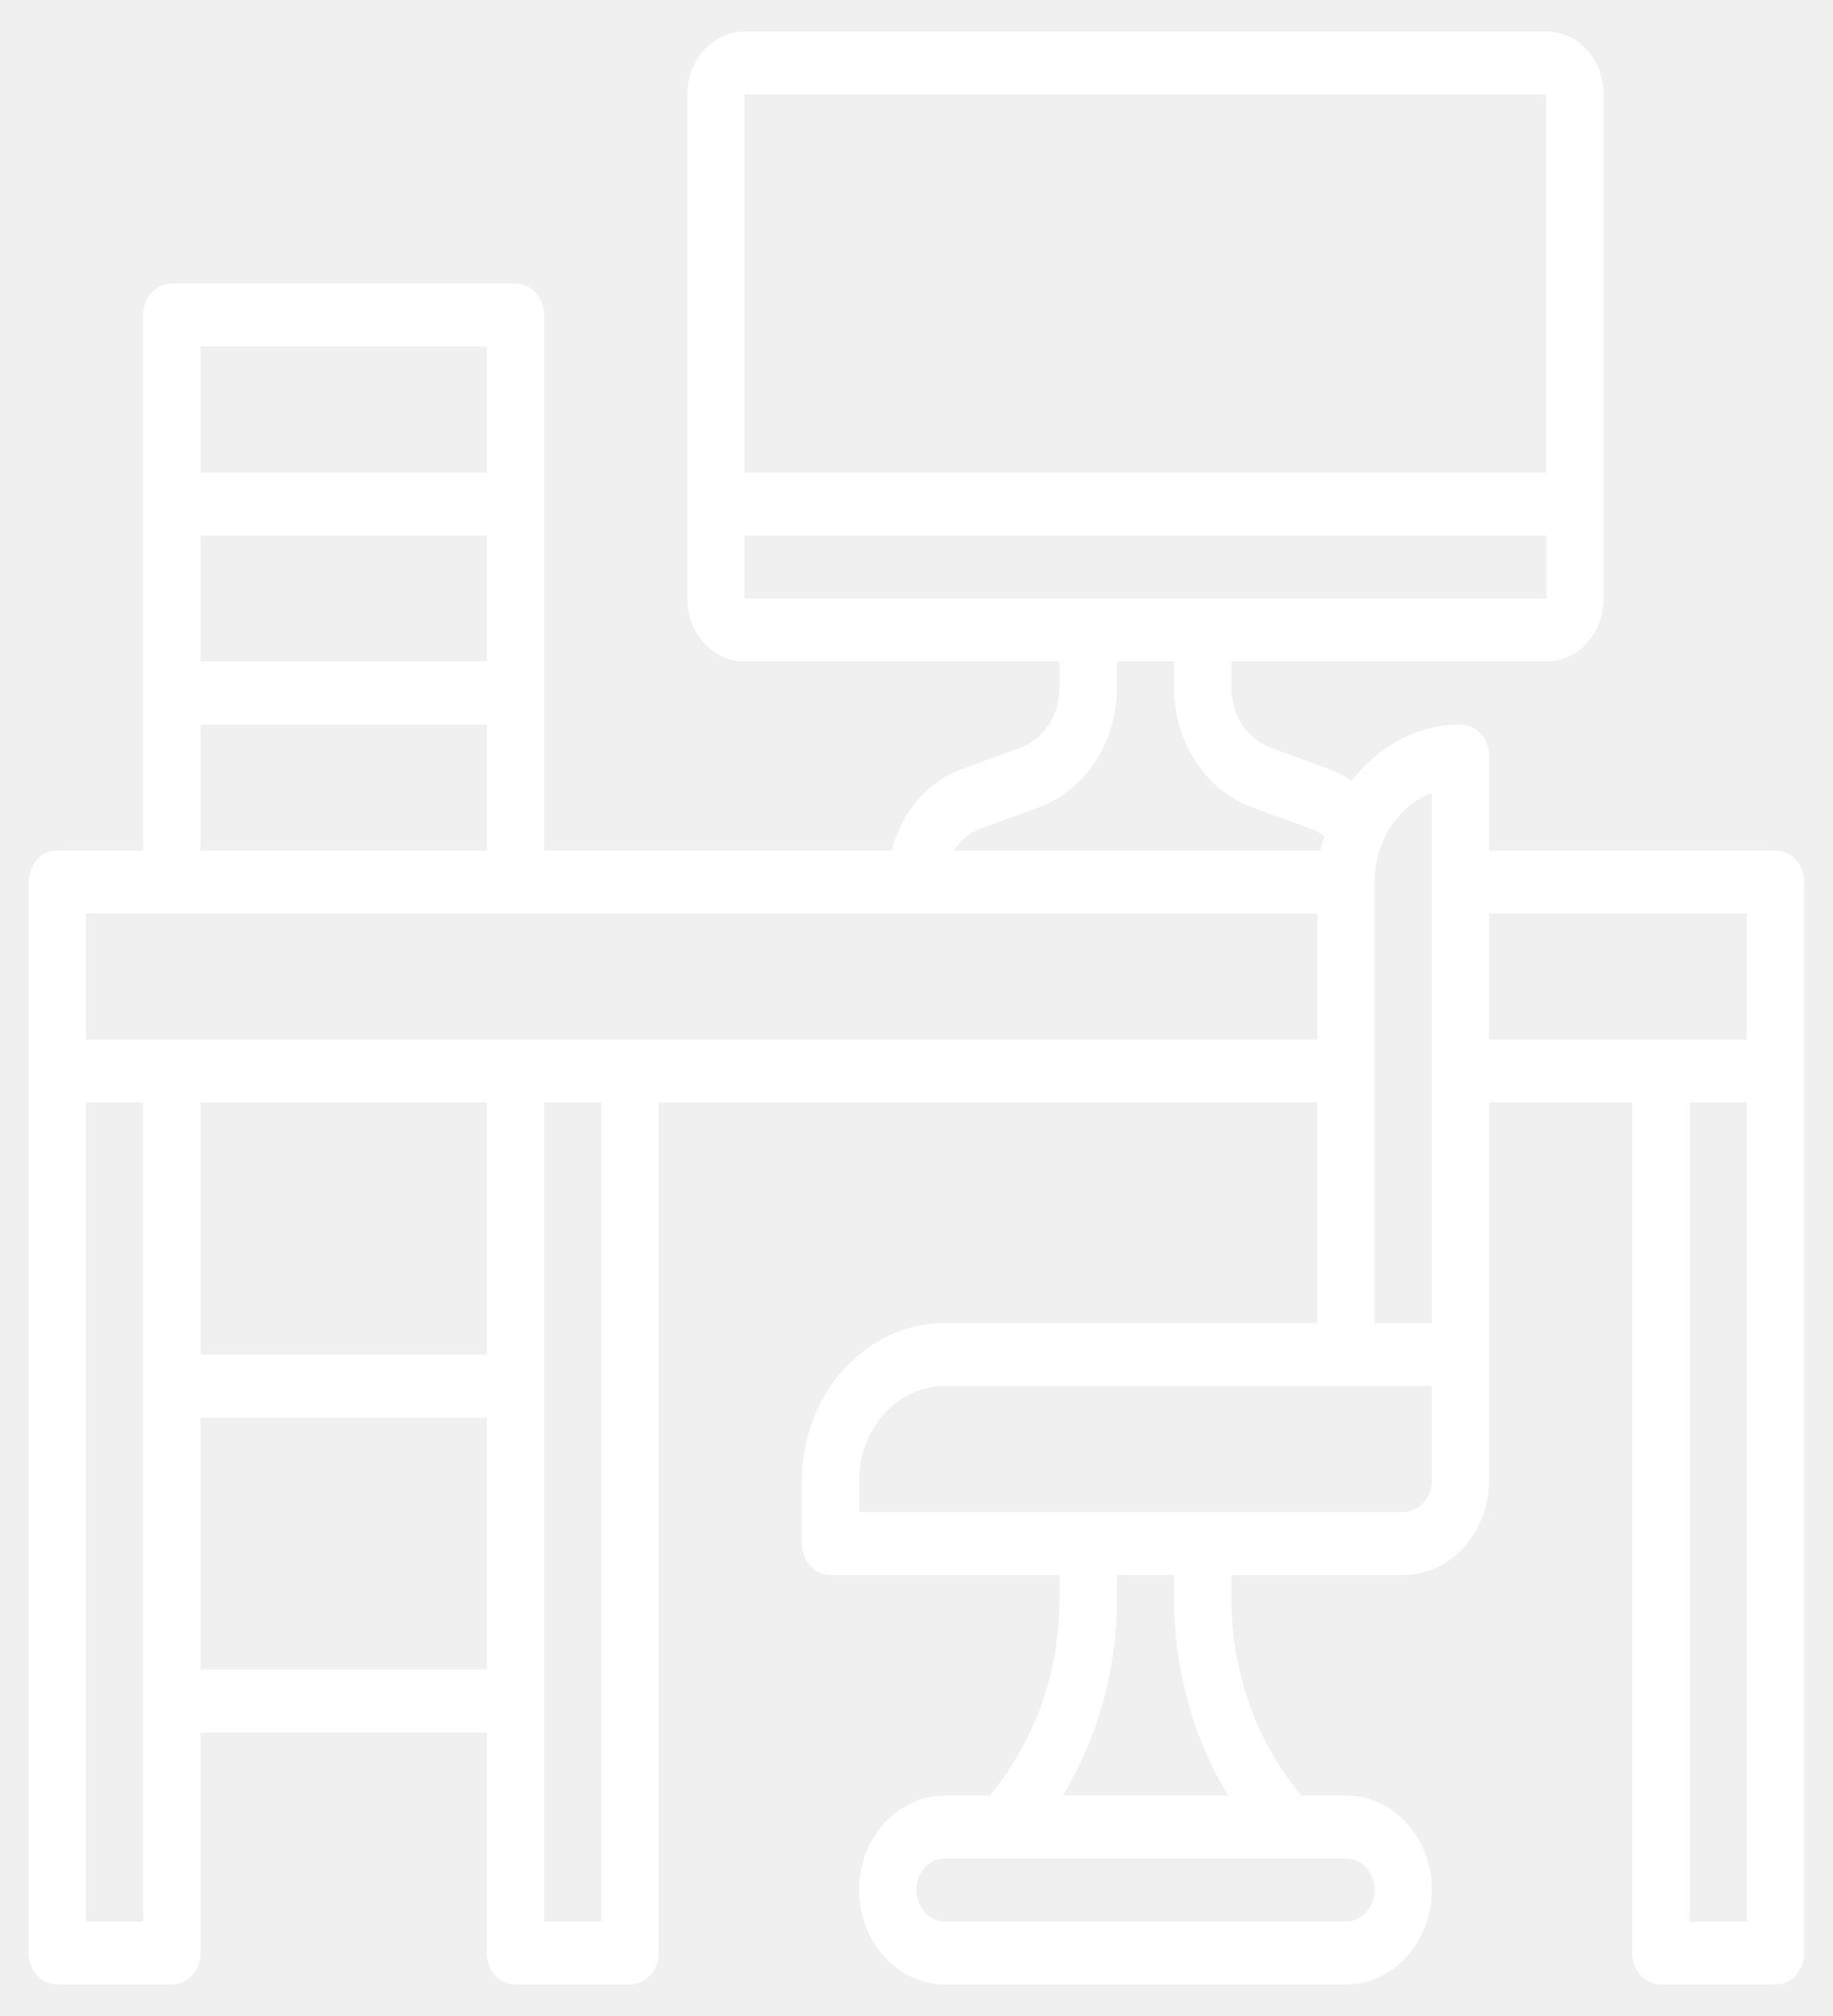
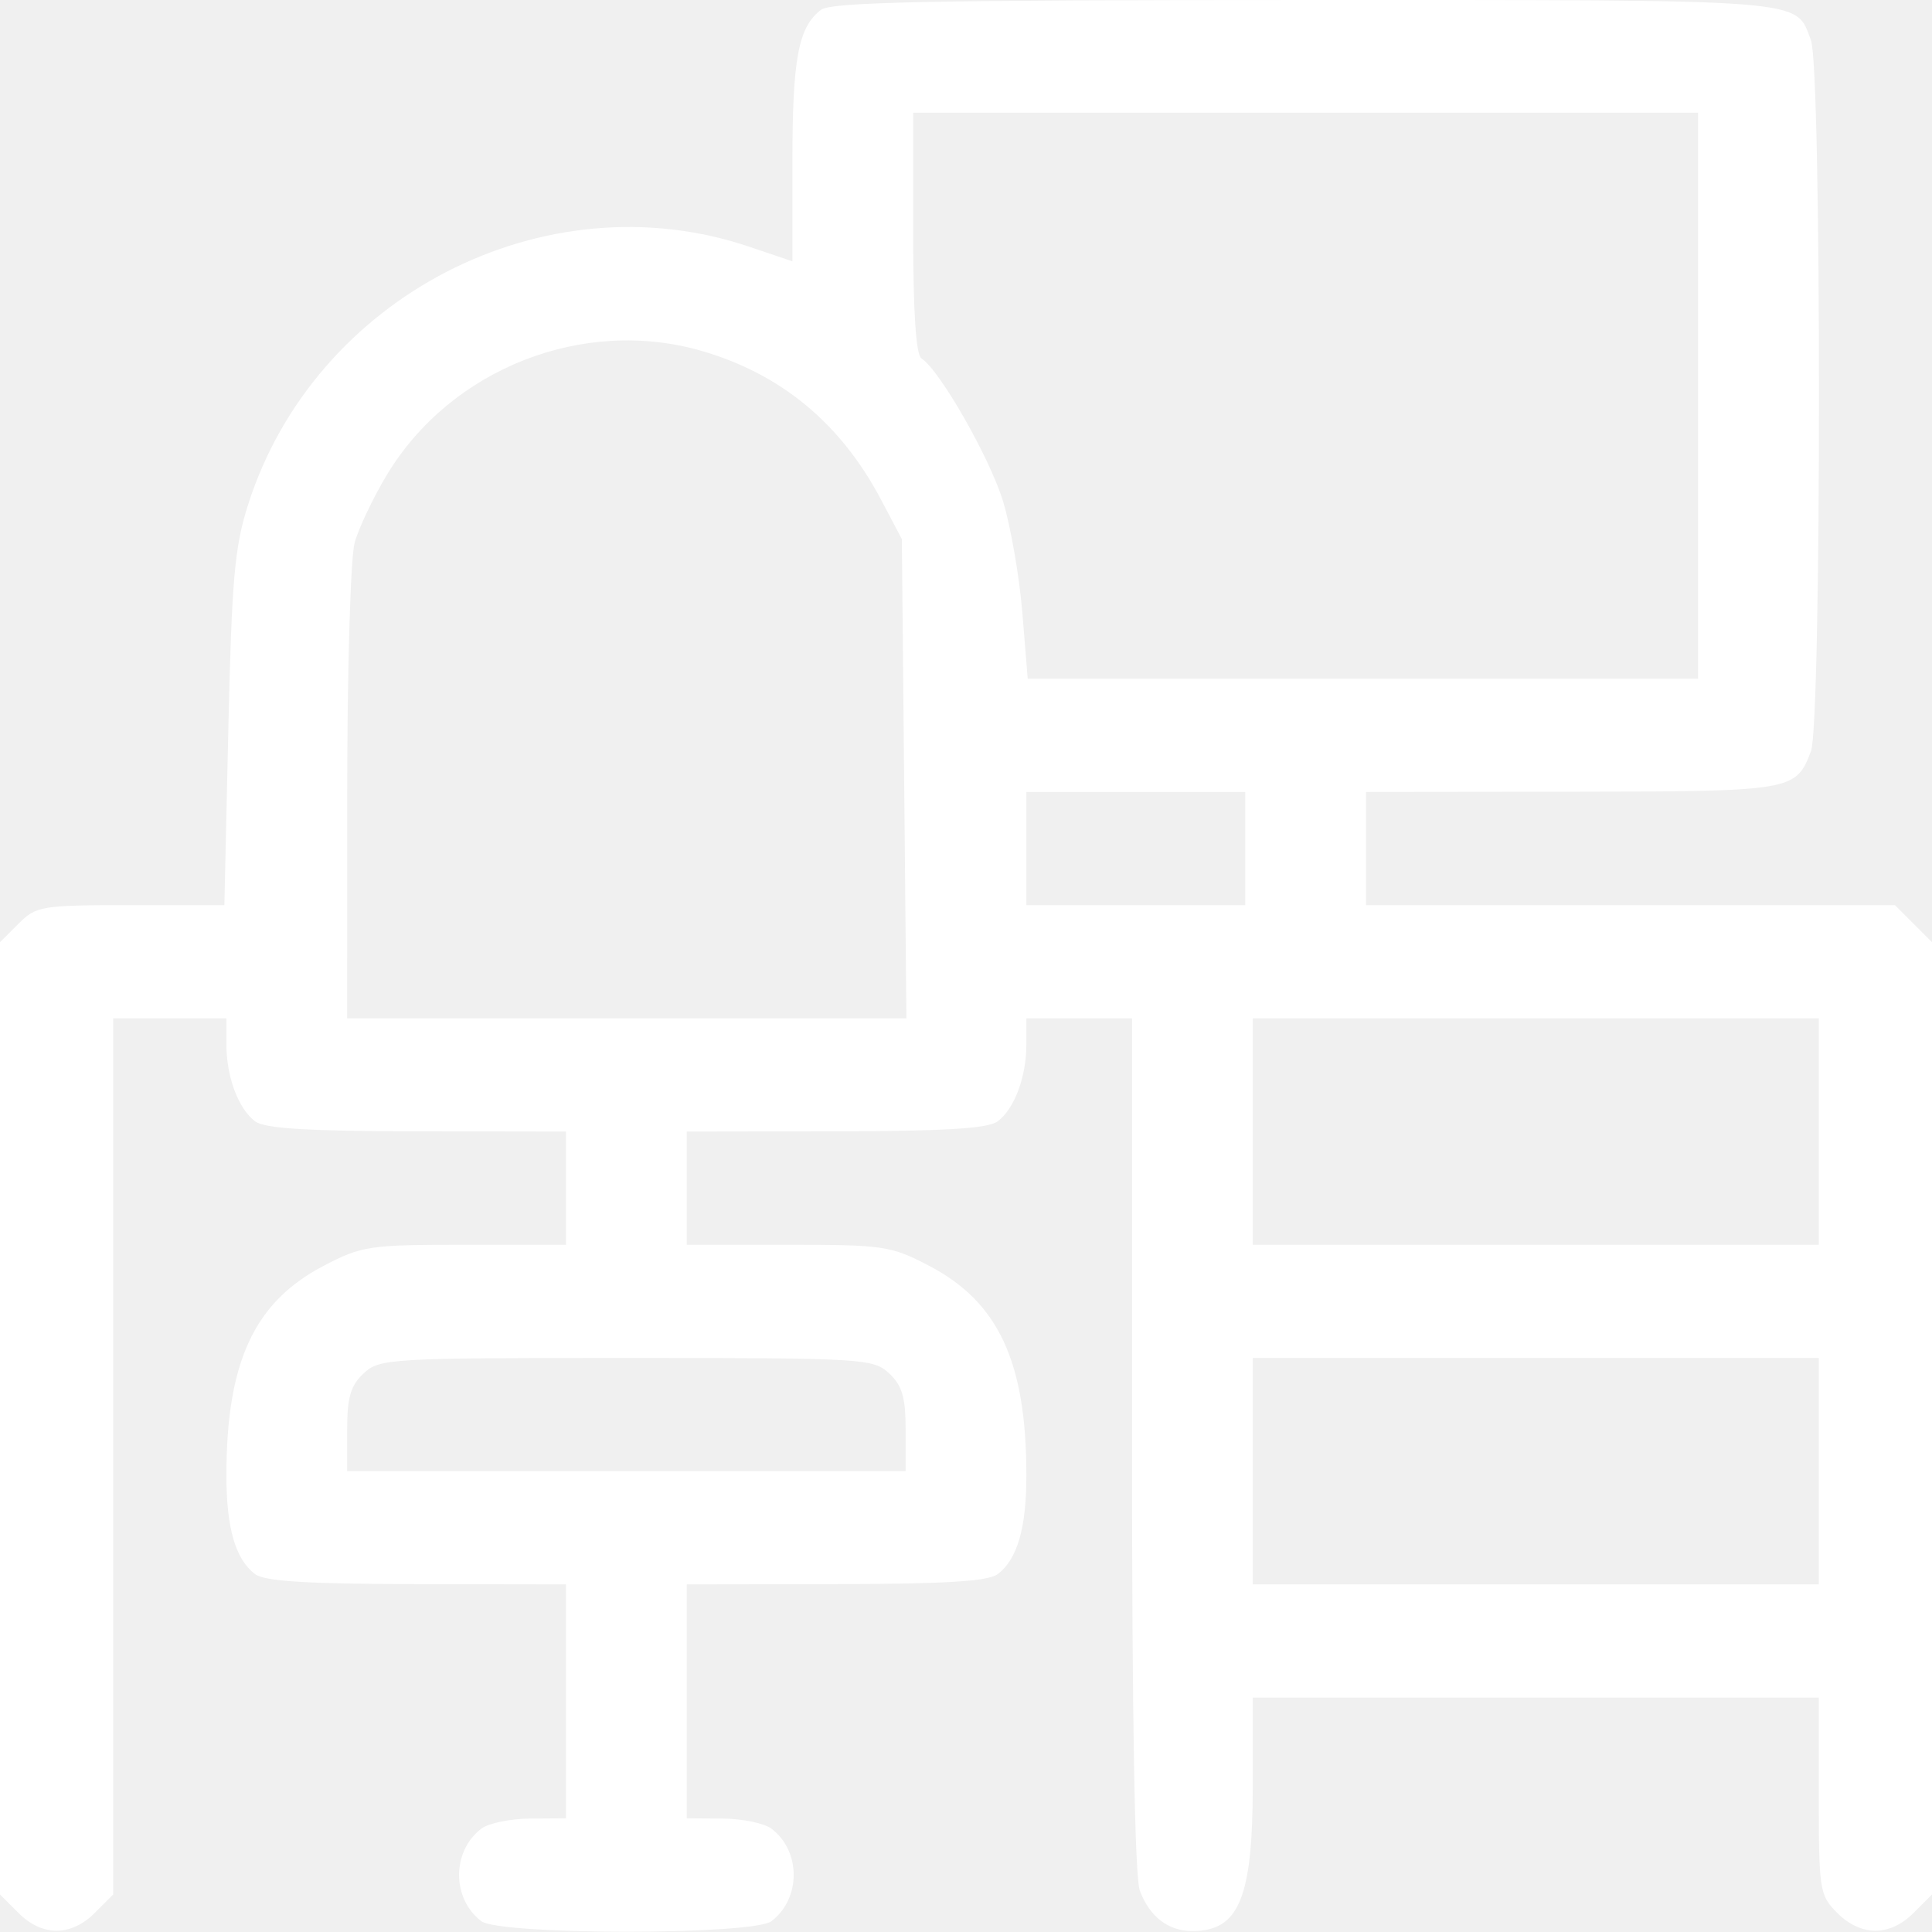
- <svg xmlns="http://www.w3.org/2000/svg" width="20" height="22" viewBox="0 0 20 22" fill="none">
-   <path d="M19.375 9.281H16.25V8.25C16.25 8.06 16.11 7.906 15.938 7.906C15.459 7.906 15.036 8.149 14.749 8.522C14.672 8.471 14.592 8.426 14.506 8.394L13.865 8.159C13.609 8.065 13.438 7.803 13.438 7.507V7.219H16.875C17.22 7.219 17.5 6.91 17.5 6.531V1.031C17.5 0.652 17.22 0.344 16.875 0.344H8.125C7.78 0.344 7.5 0.652 7.5 1.031V6.531C7.5 6.91 7.78 7.219 8.125 7.219H11.562V7.507C11.562 7.803 11.391 8.065 11.135 8.159L10.494 8.394C10.114 8.533 9.835 8.871 9.732 9.281H5.938V3.438C5.938 3.247 5.798 3.094 5.625 3.094H1.875C1.702 3.094 1.562 3.247 1.562 3.438V9.281H0.625C0.452 9.281 0.312 9.435 0.312 9.625V11.688V21.312C0.312 21.503 0.452 21.656 0.625 21.656H1.875C2.048 21.656 2.188 21.503 2.188 21.312V18.906H5.312V21.312C5.312 21.503 5.452 21.656 5.625 21.656H6.875C7.048 21.656 7.188 21.503 7.188 21.312V12.031H14.375V14.438H10.312C9.451 14.438 8.75 15.209 8.75 16.156V16.844C8.75 17.034 8.89 17.188 9.062 17.188H11.562V17.448C11.562 18.251 11.291 19.006 10.8 19.594H10.312C9.796 19.594 9.375 20.056 9.375 20.625C9.375 21.194 9.796 21.656 10.312 21.656H14.688C15.204 21.656 15.625 21.194 15.625 20.625C15.625 20.056 15.204 19.594 14.688 19.594H14.2C13.709 19.006 13.438 18.251 13.438 17.448V17.188H15.312C15.829 17.188 16.25 16.725 16.25 16.156V14.781V12.031H17.812V21.312C17.812 21.503 17.952 21.656 18.125 21.656H19.375C19.548 21.656 19.688 21.503 19.688 21.312V11.688V9.625C19.688 9.435 19.548 9.281 19.375 9.281ZM16.875 1.031L16.875 5.156H8.125V1.031H16.875ZM8.125 5.844H16.876V6.531H8.125V5.844ZM10.692 9.046L11.333 8.811C11.844 8.624 12.188 8.099 12.188 7.507V7.219H12.812V7.507C12.812 8.1 13.156 8.624 13.667 8.811L14.308 9.046C14.359 9.065 14.407 9.091 14.45 9.125C14.436 9.177 14.417 9.227 14.407 9.282H10.411C10.478 9.174 10.574 9.089 10.692 9.046ZM5.312 7.219H2.188V5.844H5.312V7.219ZM5.312 3.781V5.156H2.188V3.781H5.312ZM2.188 7.906H5.312V9.281H2.188V7.906ZM1.562 20.969H0.938V12.031H1.562V20.969ZM5.312 12.031V14.781H2.188V12.031H5.312ZM2.188 18.219V15.469H5.312V18.219H2.188ZM6.562 20.969H5.938V12.031H6.562V20.969ZM6.875 11.344H5.625H1.875H0.938V9.969H14.375V11.344H6.875ZM15 9.625C15 9.177 15.261 8.794 15.625 8.653V14.438H15V9.625ZM15 20.625C15 20.815 14.86 20.969 14.688 20.969H10.312C10.14 20.969 10 20.815 10 20.625C10 20.435 10.14 20.281 10.312 20.281H14.688C14.86 20.281 15 20.435 15 20.625ZM13.403 19.594H11.597C11.981 18.964 12.188 18.224 12.188 17.448V17.188H12.812V17.448C12.812 18.224 13.019 18.964 13.403 19.594ZM15.625 16.156C15.625 16.346 15.485 16.5 15.312 16.5H9.375V16.156C9.375 15.588 9.796 15.125 10.312 15.125H15.625V16.156ZM16.25 9.969H19.062V11.344H18.125H16.25V9.969ZM19.062 20.969H18.438V12.031H19.062V20.969Z" fill="white" />
+ <svg xmlns="http://www.w3.org/2000/svg" width="256" height="256" viewBox="0 0 256 256" fill="none">
+   <path fill-rule="evenodd" clip-rule="evenodd" d="M108.789 1.3C105.787 3.581 105 7.747 105 21.347V34.627L99.251 32.686C72.188 23.549 41.681 39.257 32.874 66.865C31.079 72.491 30.702 76.785 30.254 96.687L29.731 119.937H17.32C5.476 119.937 4.797 120.049 2.455 122.392L0 124.846V187.937V251.028L2.455 253.482C5.583 256.611 9.417 256.611 12.545 253.482L15 251.028V192.982V134.937H22.5H30V138.372C30 142.676 31.562 146.881 33.789 148.574C35.055 149.536 40.633 149.882 55.25 149.905L75 149.937V157.437V164.937H61.614C48.904 164.937 47.959 165.078 42.881 167.73C33.683 172.536 30 180.478 30 195.508C30 202.476 31.197 206.604 33.789 208.574C35.055 209.536 40.633 209.882 55.25 209.905L75 209.937V225.437V240.937L70.25 240.969C67.638 240.986 64.73 241.585 63.789 242.3C59.851 245.292 59.845 251.578 63.777 254.564C66.223 256.423 99.766 256.431 102.211 254.574C106.149 251.582 106.155 245.296 102.223 242.31C101.275 241.59 98.363 240.986 95.75 240.969L91 240.937V225.437V209.937L110.75 209.905C125.367 209.882 130.945 209.536 132.211 208.574C134.803 206.604 136 202.476 136 195.508C136 180.478 132.317 172.536 123.119 167.73C118.041 165.078 117.096 164.937 104.386 164.937H91V157.437V149.937L110.75 149.905C125.367 149.882 130.945 149.536 132.211 148.574C134.438 146.881 136 142.676 136 138.372V134.937H143H150V191.372C150 227.998 150.365 248.766 151.039 250.54C152.354 253.998 154.801 255.873 158 255.873C164.201 255.873 166 251.488 166 236.372V224.937H203.5H241V237.982C241 250.5 241.099 251.127 243.455 253.482C246.583 256.611 250.417 256.611 253.545 253.482L256 251.028V187.937V124.846L253.545 122.392L251.091 119.937H216.045H181V112.437V104.937L208.25 104.905C237.587 104.871 237.958 104.808 239.961 99.54C241.379 95.809 241.379 9.065 239.961 5.334C237.856 -0.203 240.41 0.001 173 0.001C123.27 0.001 110.15 0.266 108.789 1.3ZM225 52.437V89.937H180.59H136.18L135.465 81.187C135.072 76.375 133.913 69.705 132.89 66.365C131.125 60.605 124.466 48.961 122.1 47.499C121.374 47.05 121 41.391 121 30.878V14.937H173H225V52.437ZM93.068 46.525C103.561 49.593 111.439 56.147 116.752 66.224L119.5 71.437L119.802 103.187L120.104 134.937H83.052H46L46.006 105.187C46.009 88.824 46.45 73.856 46.987 71.923C47.524 69.991 49.434 65.962 51.232 62.97C59.726 48.833 77.316 41.919 93.068 46.525ZM165 112.437V119.937H150.5H136V112.437V104.937H150.5H165V112.437ZM241 149.937V164.937H203.5H166V149.937V134.937H203.5H241V149.937ZM117.811 181.976C119.547 183.593 120 185.146 120 189.476V194.937H83H46V189.476C46 185.146 46.453 183.593 48.189 181.976C50.298 180.01 51.552 179.937 83 179.937C114.448 179.937 115.702 180.01 117.811 181.976ZM241 194.937V209.937H203.5H166V194.937V179.937H203.5H241V194.937Z" fill="white" />
</svg>
